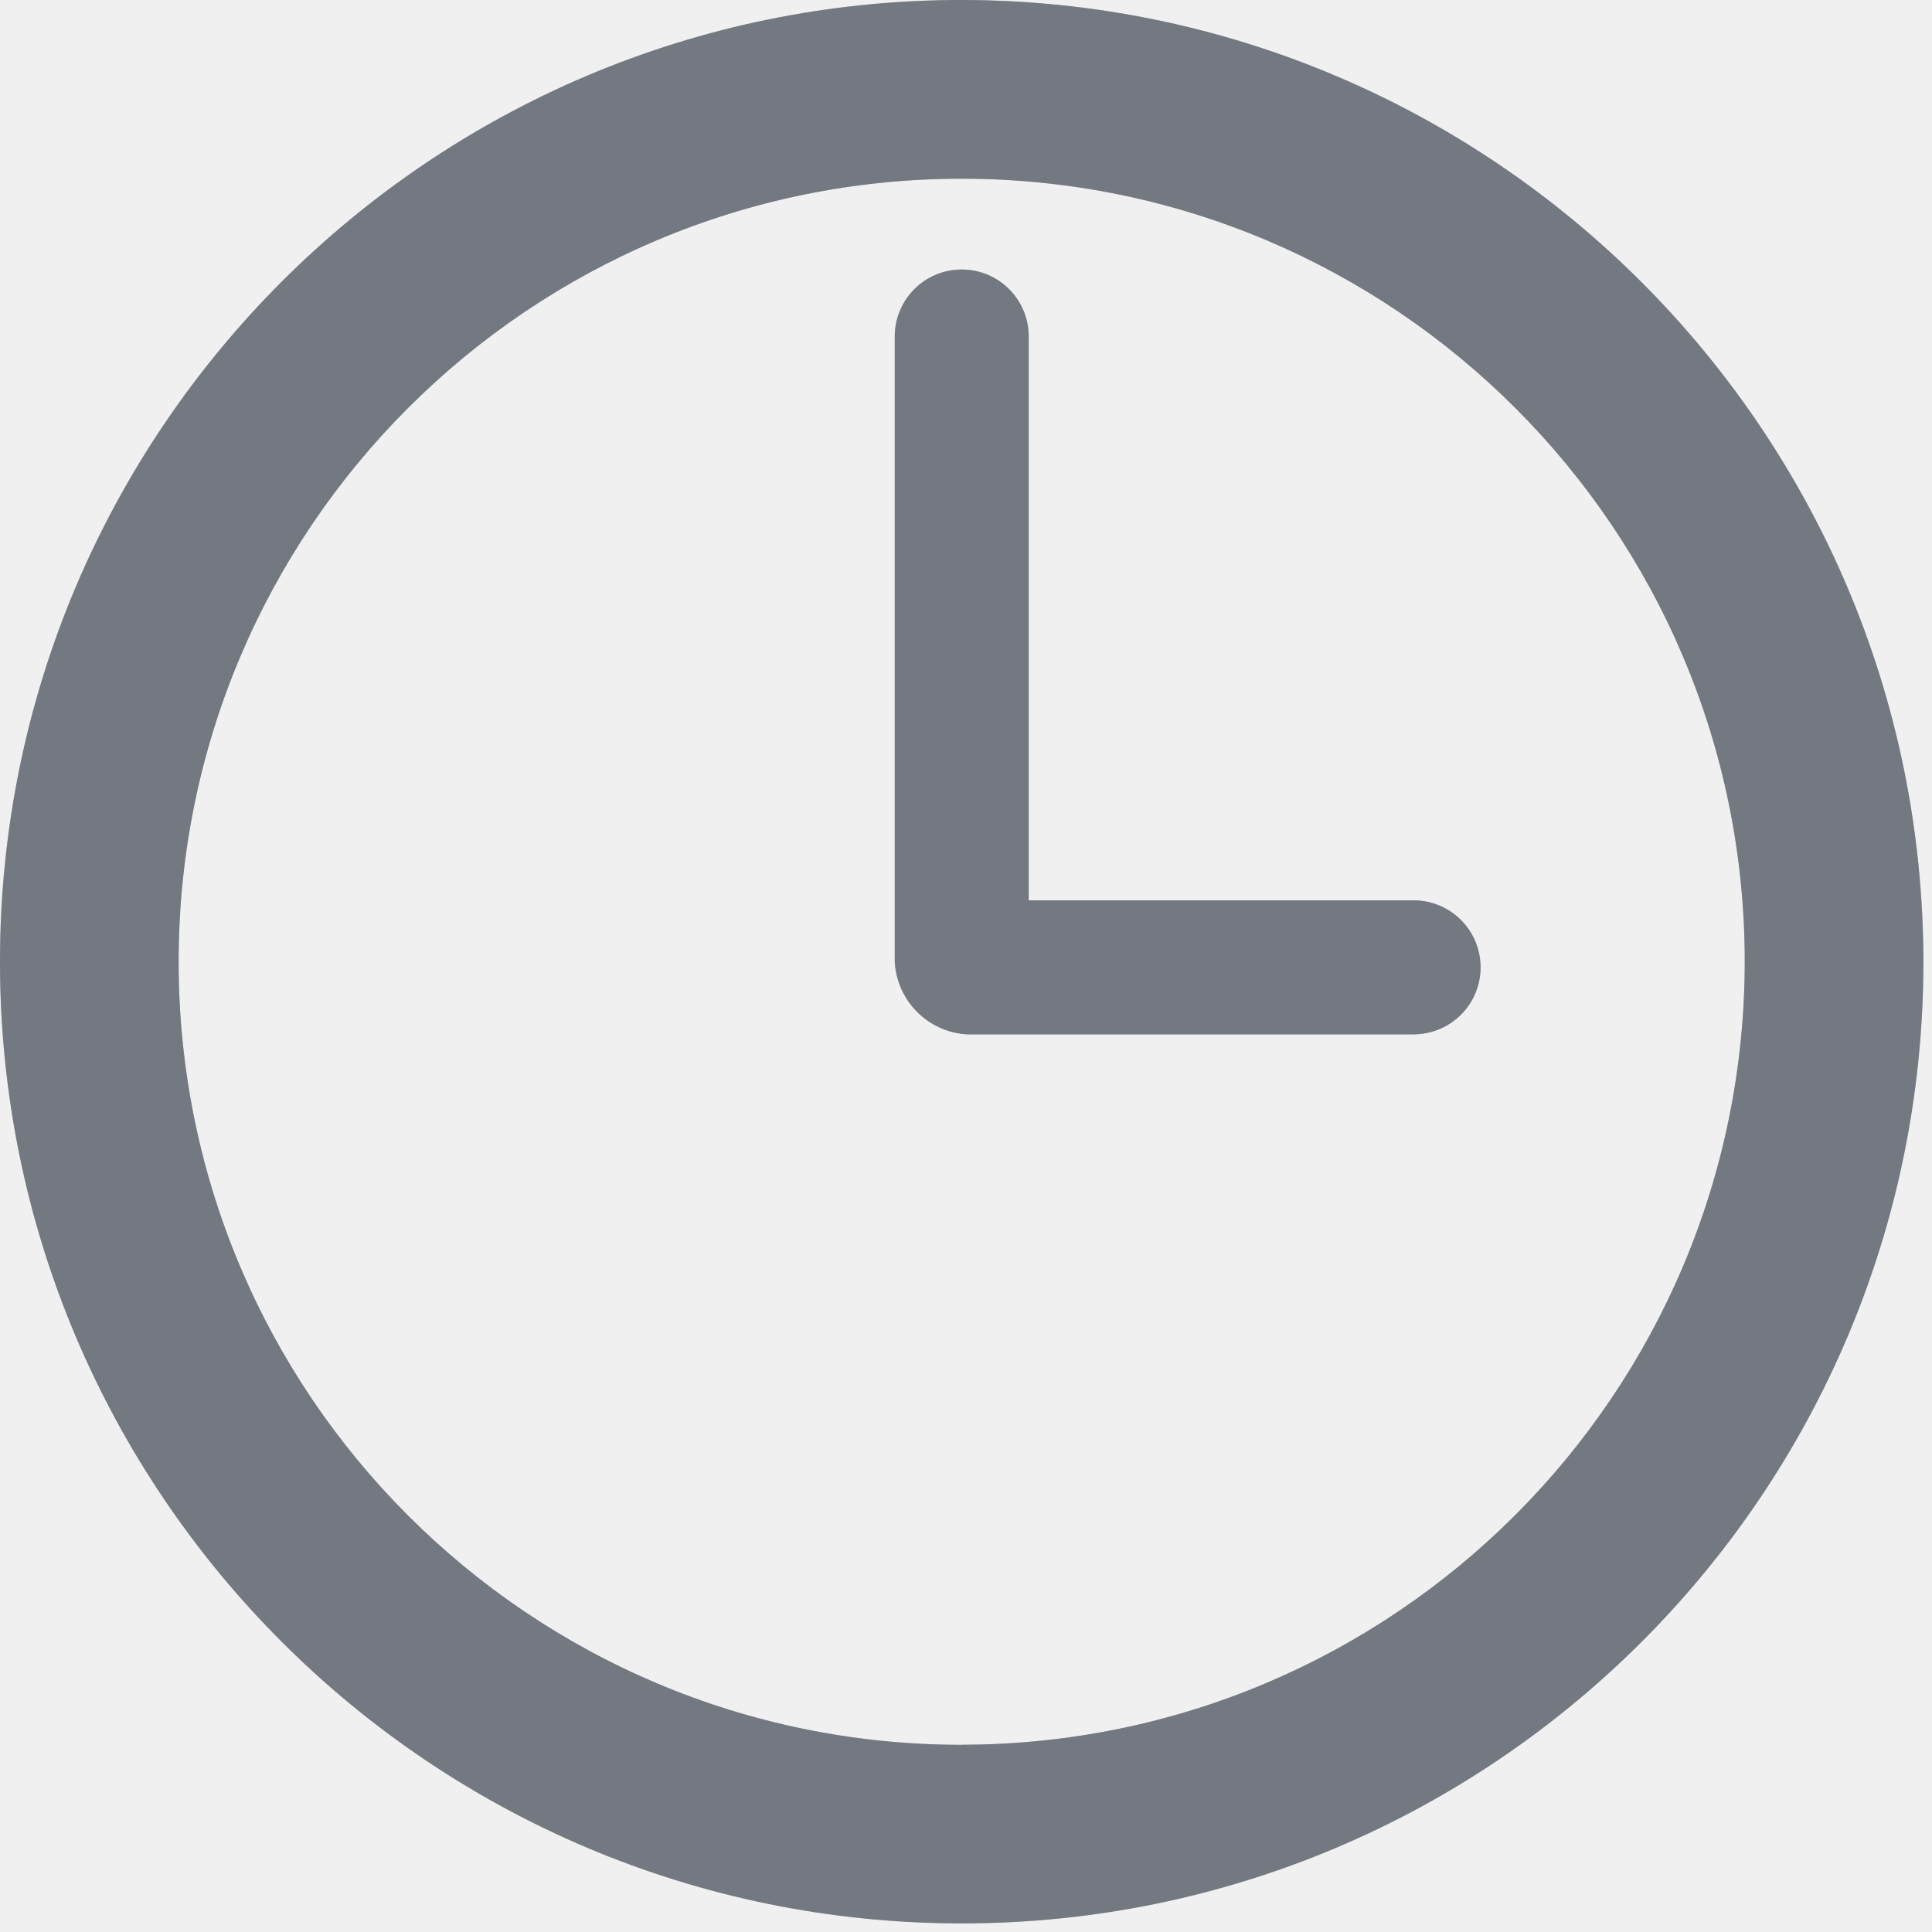
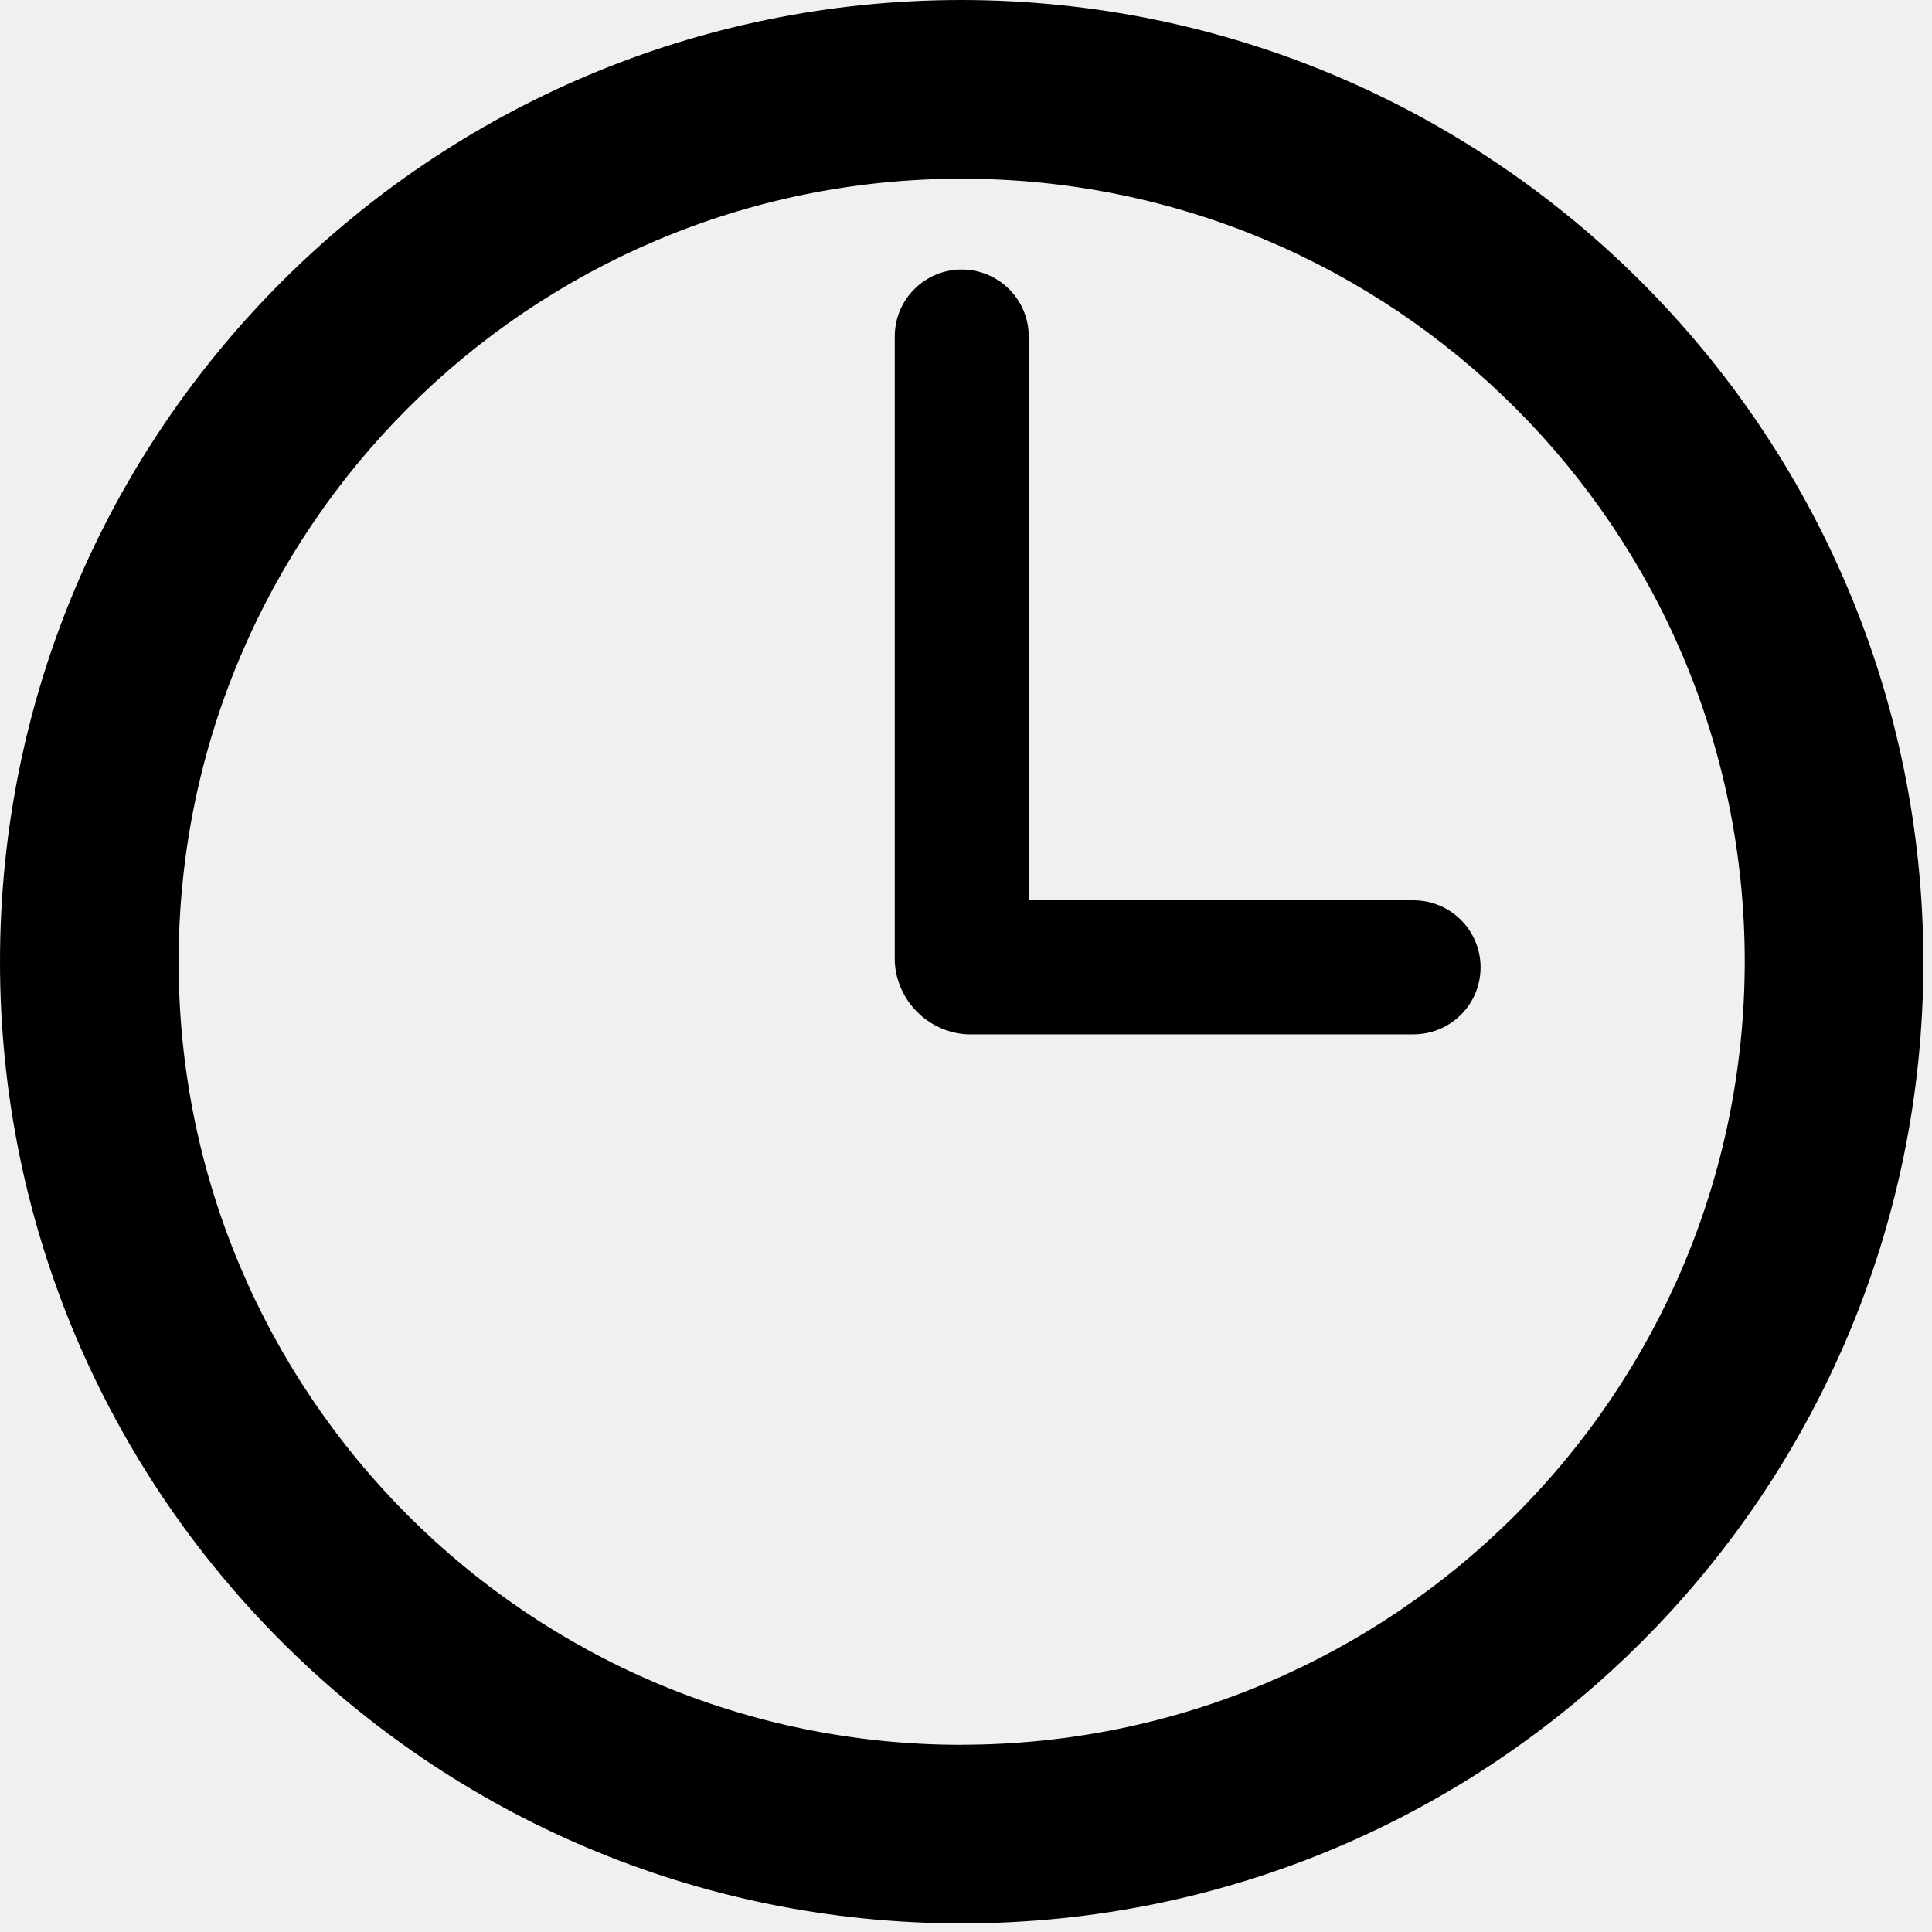
- <svg xmlns="http://www.w3.org/2000/svg" xmlns:xlink="http://www.w3.org/1999/xlink" width="24px" height="24px" viewBox="0 0 24 24" version="1.1">
-   <defs>
-     <path class="path-01" d="M11.947,0 C18.541,0.008 23.886,5.352 23.893,11.947 C23.893,18.545 18.545,23.893 11.947,23.893 C5.349,23.893 0,18.545 0,11.947 C0,5.349 5.349,0 11.947,0 Z M11.947,21.675 L11.947,21.674 C17.316,21.668 21.668,17.317 21.674,11.948 C21.674,6.575 17.319,2.22 11.947,2.22 C6.574,2.22 2.219,6.575 2.219,11.948 C2.219,17.32 6.574,21.675 11.947,21.675 Z M17.562,11.184 C17.86,11.185 18.134,11.345 18.282,11.602 C18.43,11.86 18.429,12.178 18.28,12.435 C18.13,12.692 17.855,12.85 17.558,12.849 L12.01,12.849 C11.526,12.819 11.141,12.431 11.115,11.947 L11.115,4.18 C11.115,3.72 11.487,3.348 11.947,3.348 C12.406,3.348 12.779,3.72 12.779,4.18 L12.779,11.184 L17.562,11.184 Z" id="path-1" />
-   </defs>
-   <g id="Style-" stroke="none" stroke-width="1" fill="none" fill-rule="evenodd">
-     <g id="Style_Icons" transform="translate(-925, -2248)">
-       <g id="Clock" transform="translate(925, 2200)">
-         <g id="Icon-/-Clock" transform="translate(0, 48)">
-           <g id="Group-2">
-             <mask id="mask-2" fill="white">
-               <use xlink:href="#path-1" />
-             </mask>
-             <use id="Combined-Shape" fill="#B9BCC0" xlink:href="#path-1" />
-             <g id="Color-/-Global-Grey---medium-dark" mask="url(#mask-2)" fill="#747981">
-               <rect id="color" x="0" y="0" width="24" height="24" />
-             </g>
-           </g>
-         </g>
-       </g>
-     </g>
-   </g>
+ <svg xmlns="http://www.w3.org/2000/svg" width="24px" height="24px" viewBox="0 0 24 24" version="1.1">
+   <path class="path-01" d="M11.947,0 C18.541,0.008 23.886,5.352 23.893,11.947 C23.893,18.545 18.545,23.893 11.947,23.893 C5.349,23.893 0,18.545 0,11.947 C0,5.349 5.349,0 11.947,0 Z M11.947,21.675 L11.947,21.674 C17.316,21.668 21.668,17.317 21.674,11.948 C21.674,6.575 17.319,2.22 11.947,2.22 C6.574,2.22 2.219,6.575 2.219,11.948 C2.219,17.32 6.574,21.675 11.947,21.675 Z M17.562,11.184 C17.86,11.185 18.134,11.345 18.282,11.602 C18.43,11.86 18.429,12.178 18.28,12.435 C18.13,12.692 17.855,12.85 17.558,12.849 L12.01,12.849 C11.526,12.819 11.141,12.431 11.115,11.947 L11.115,4.18 C11.115,3.72 11.487,3.348 11.947,3.348 C12.406,3.348 12.779,3.72 12.779,4.18 L12.779,11.184 L17.562,11.184 Z" id="path-1" />
</svg>
